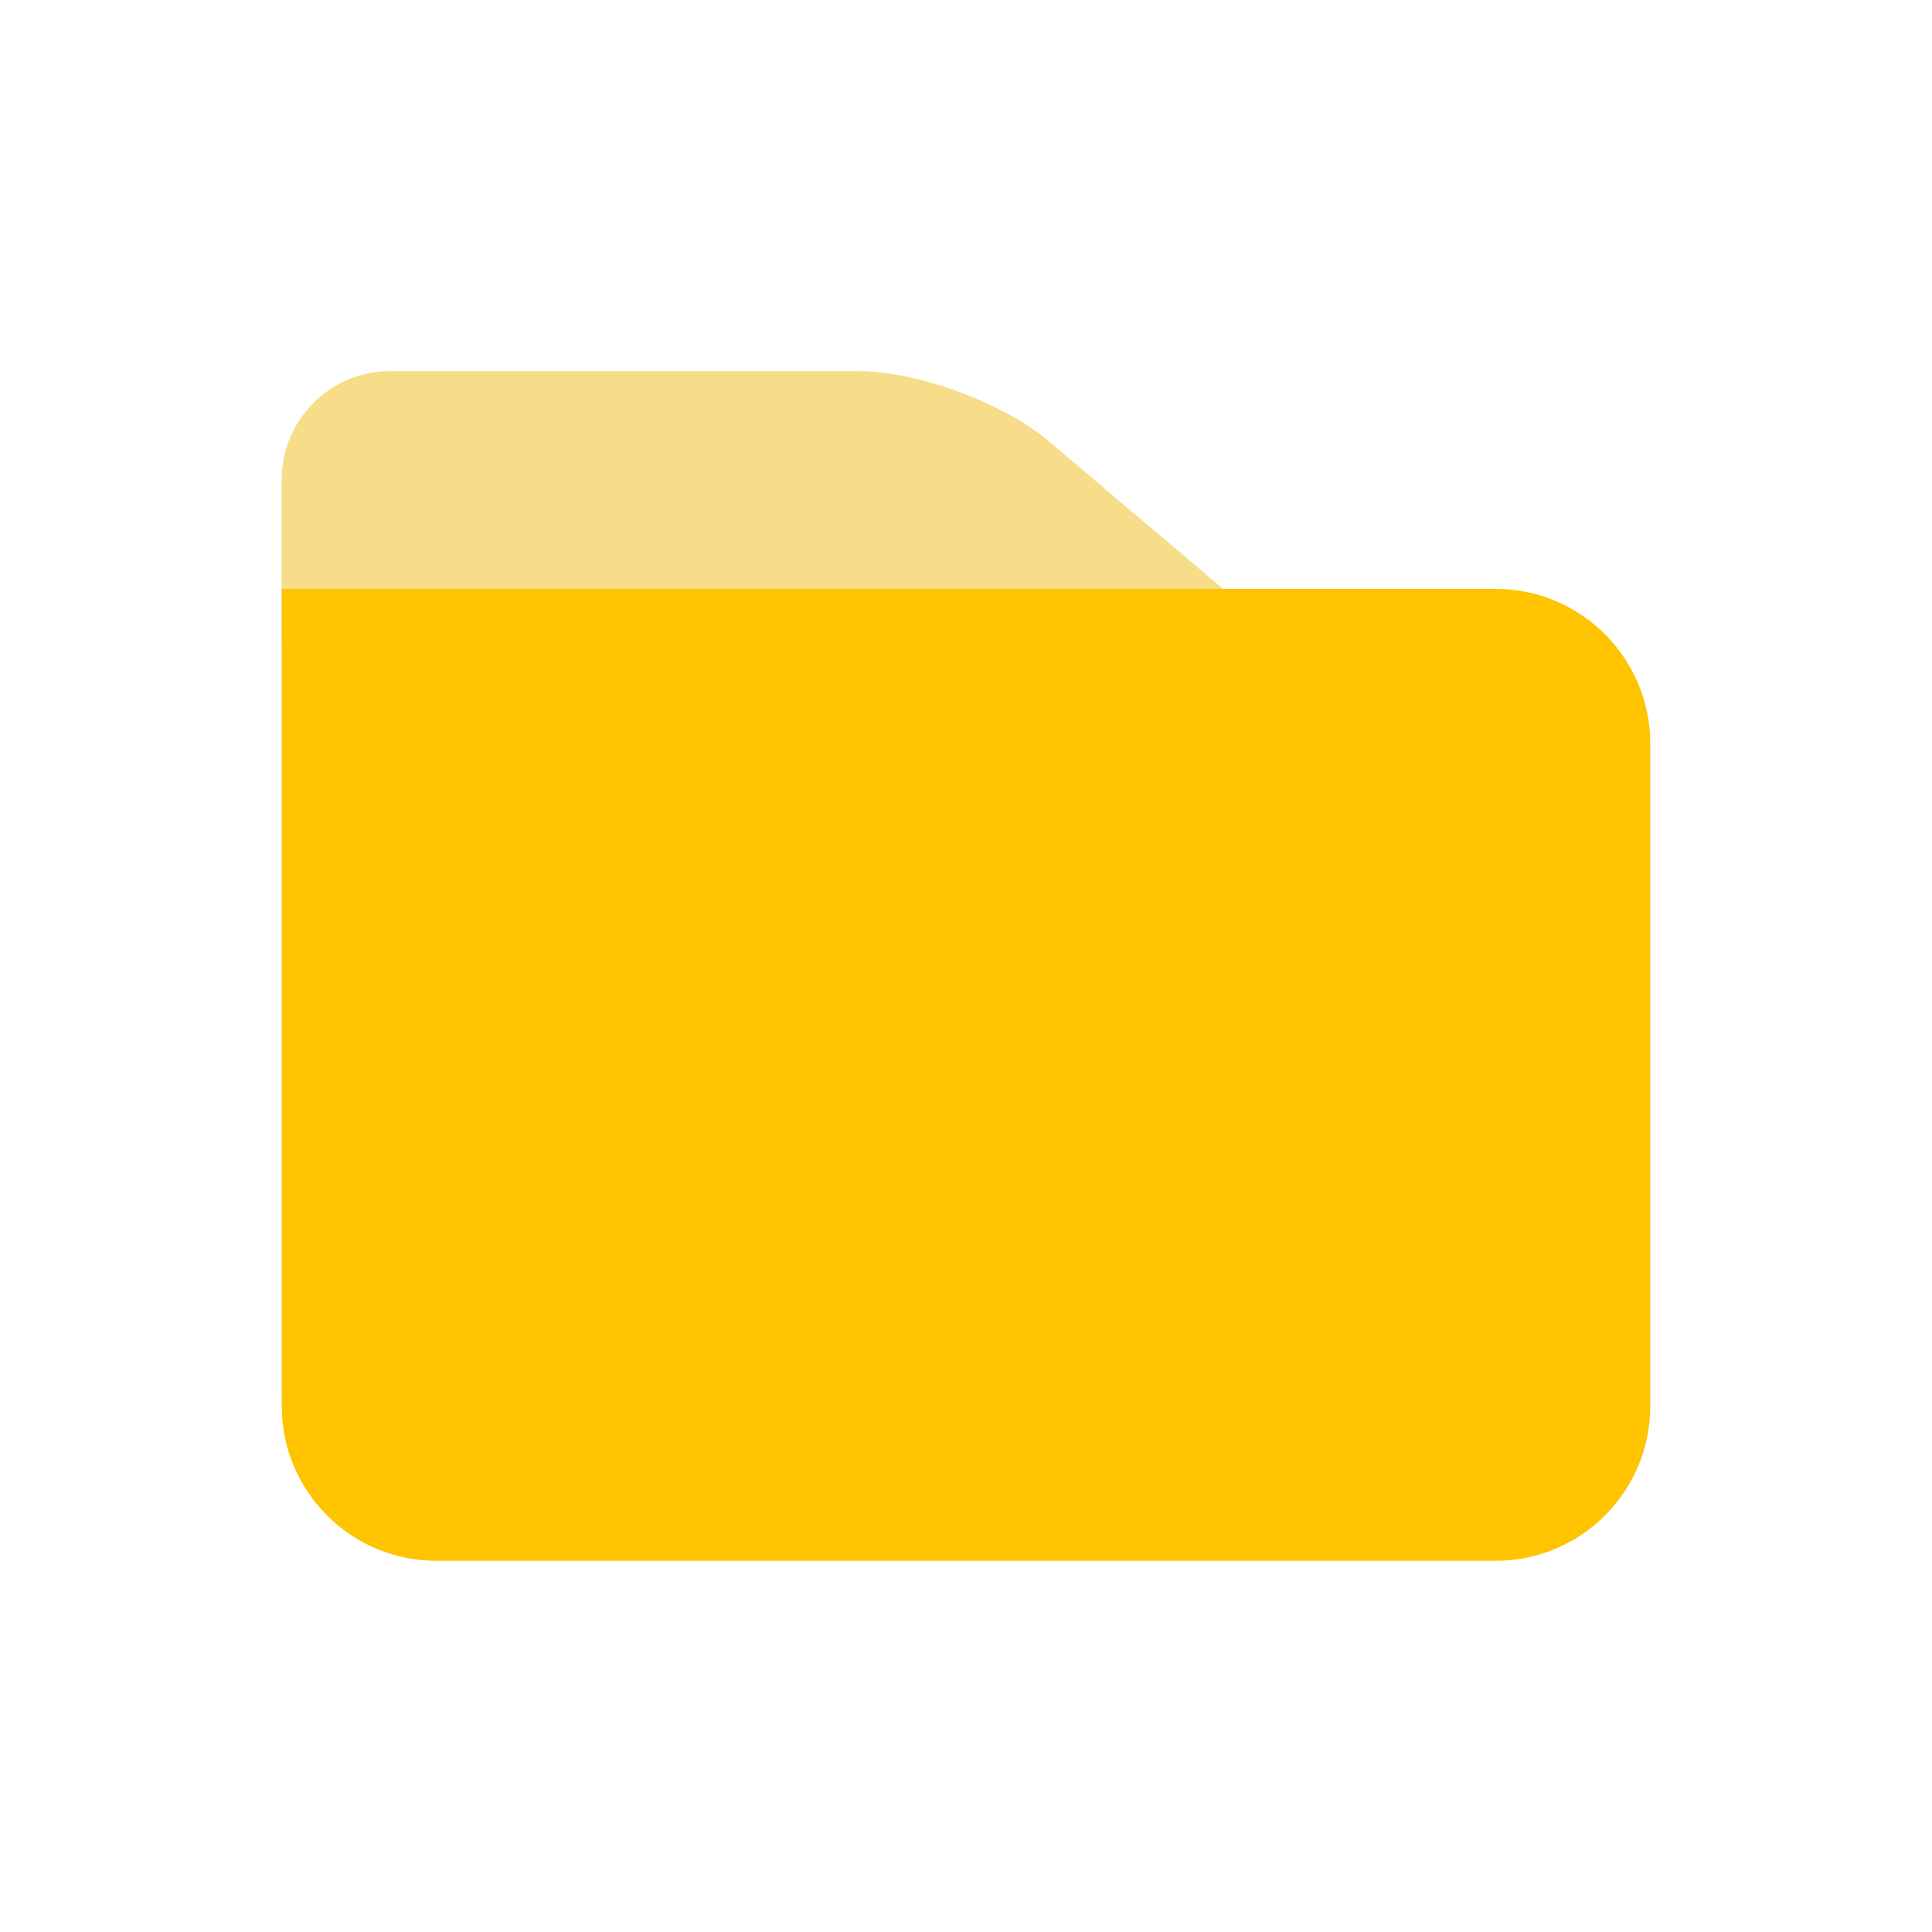
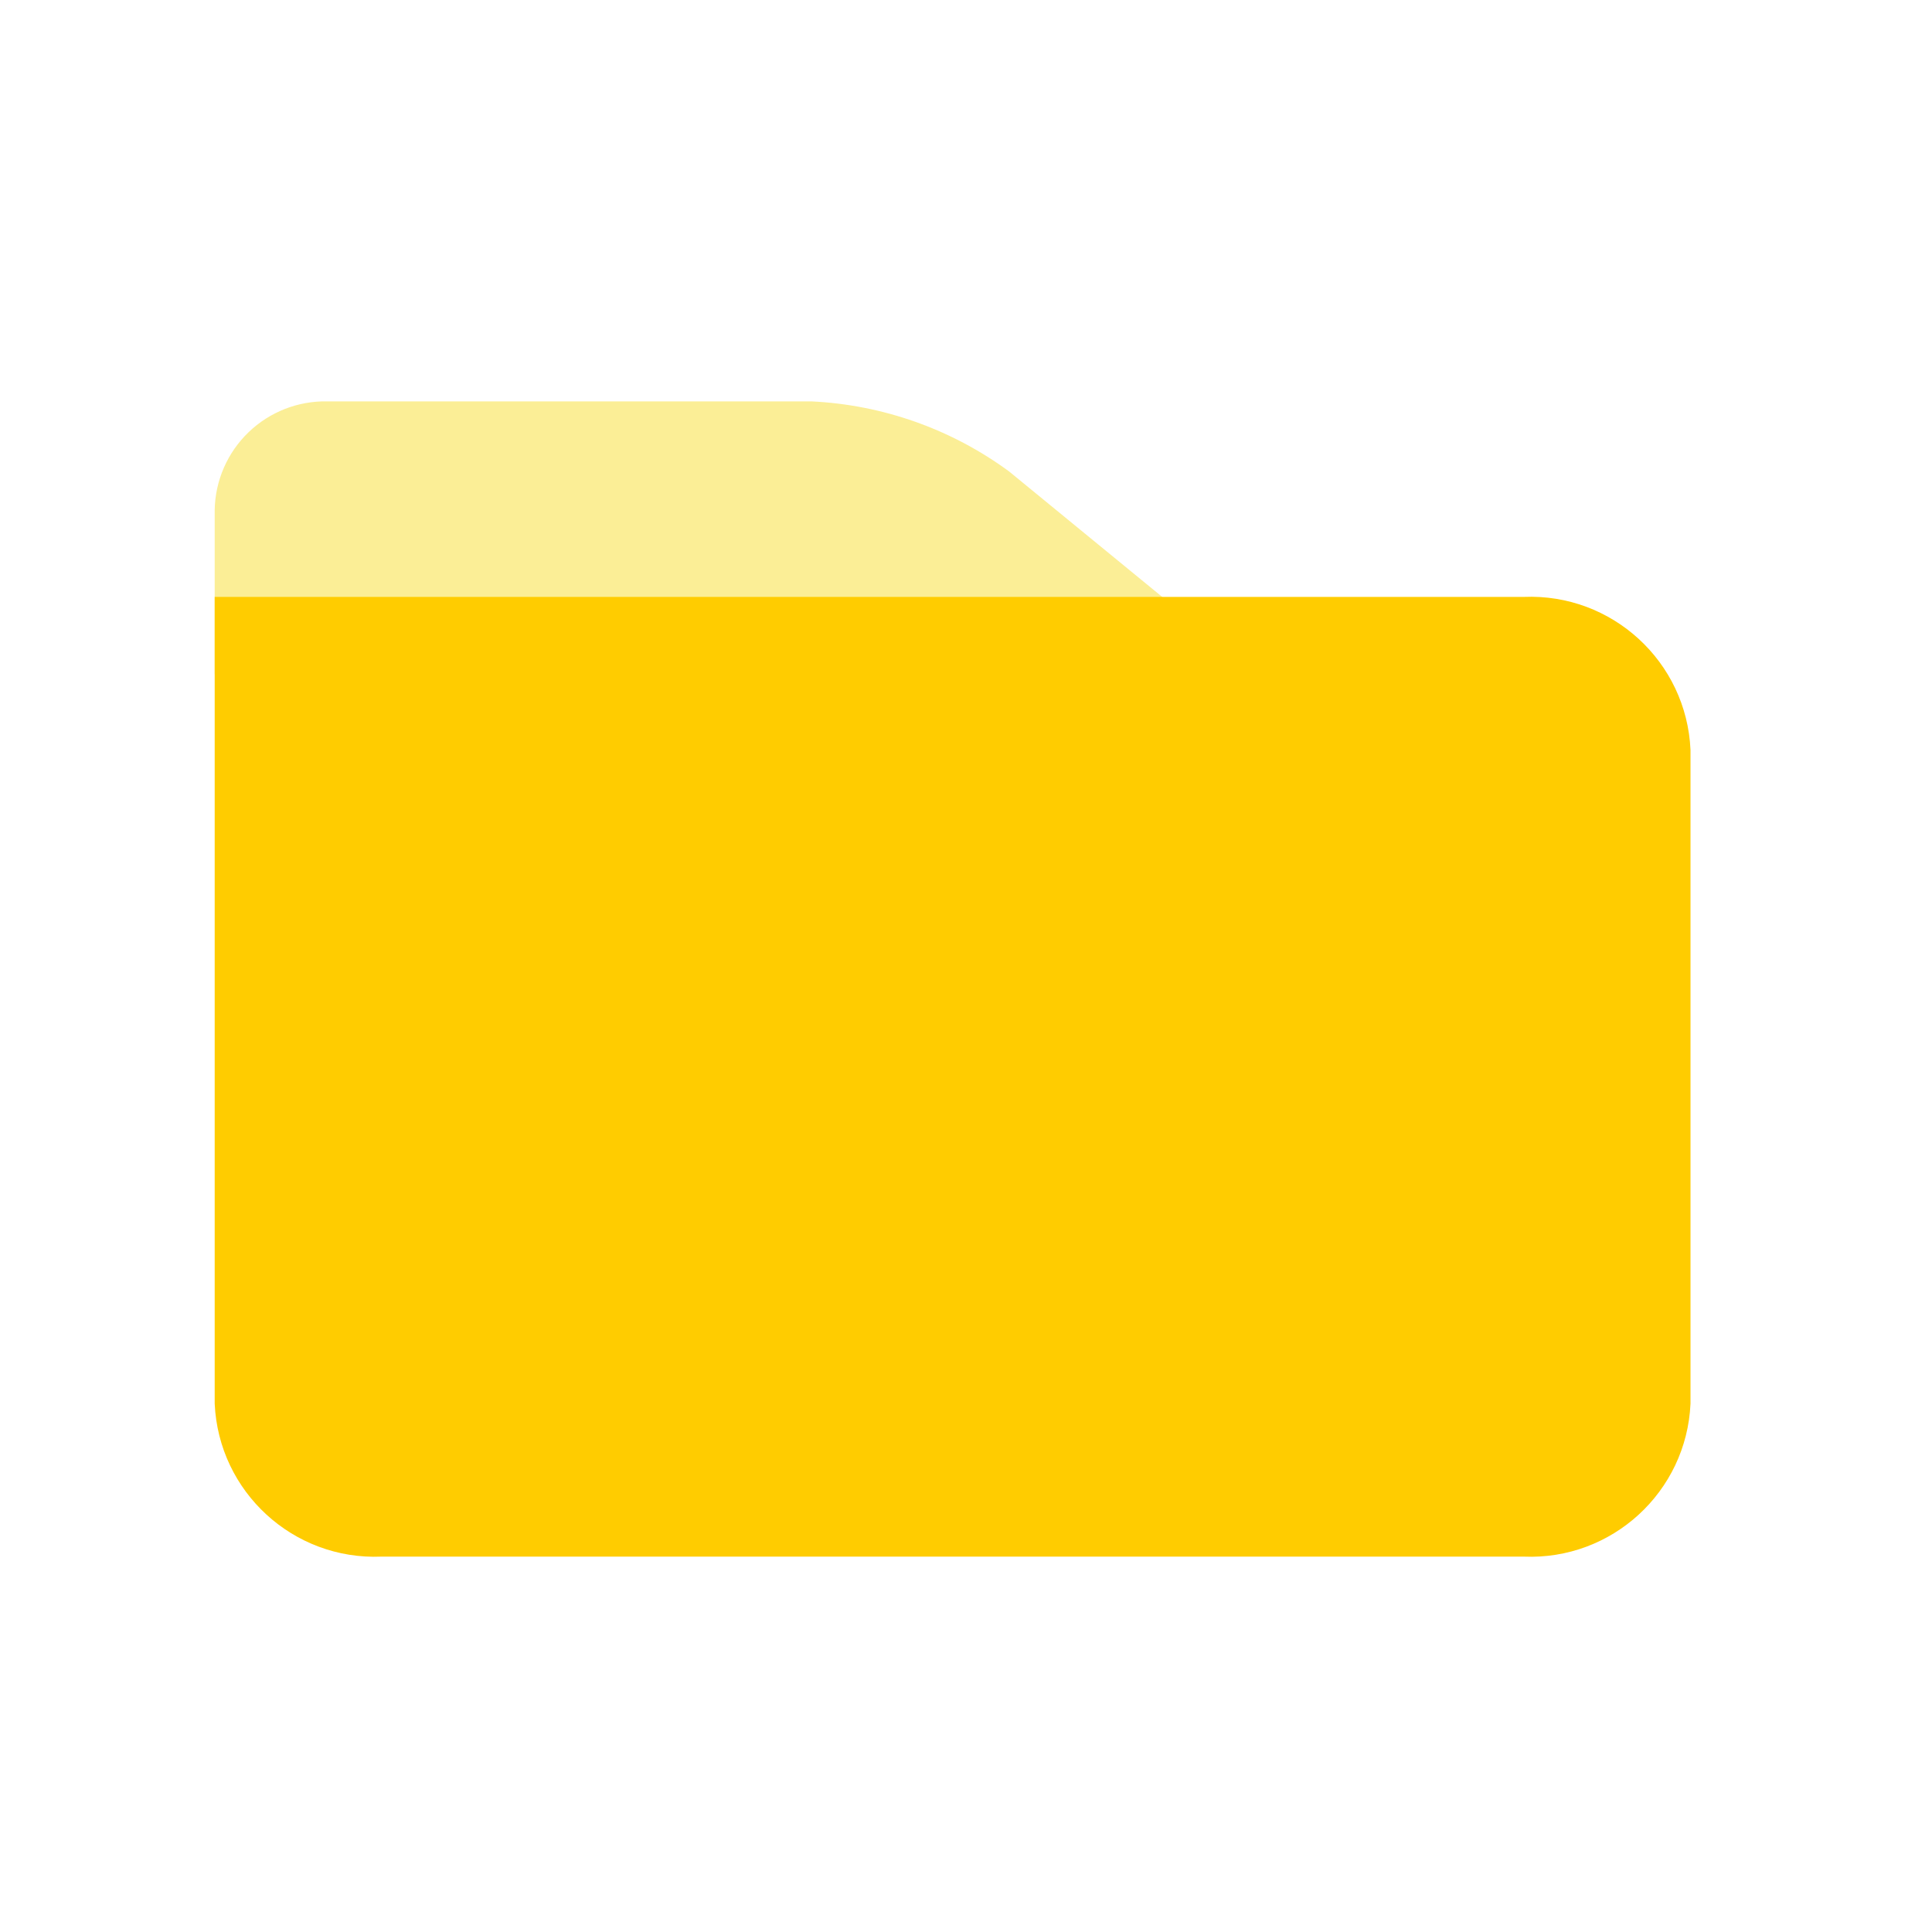
- <svg xmlns="http://www.w3.org/2000/svg" style="isolation:isolate" viewBox="0 0 24 24" width="24" height="24">
-   <path d=" M 4.847 4.611 L 10.653 4.611 C 11.396 4.611 12.461 5.001 13.028 5.482 L 16 8 L 3.5 8 L 3.5 5.958 C 3.5 5.215 4.104 4.611 4.847 4.611 Z " fill="rgb(255,233,160)" />
-   <path d=" M 4.847 4.611 L 10.653 4.611 C 11.396 4.611 12.461 5.001 13.028 5.482 L 16 8 L 3.5 8 L 3.5 5.958 C 3.5 5.215 4.104 4.611 4.847 4.611 Z " fill="rgb(247,221,138)" />
-   <path d=" M 3.5 7.315 L 18.579 7.315 C 19.639 7.315 20.5 8.176 20.5 9.237 L 20.5 17.468 C 20.5 18.528 19.639 19.389 18.579 19.389 L 5.421 19.389 C 4.361 19.389 3.5 18.528 3.5 17.468 L 3.5 7.315 Z " fill="rgb(255,195,0)" />
+ <svg xmlns="http://www.w3.org/2000/svg" width="24" height="24" viewBox="0 0 24 24">
+   <g id="folder_closed" transform="translate(-0.5 -0.611)">
+     <path id="Trazado_48" data-name="Trazado 48" d="M4.9,4.611h6.01a4.509,4.509,0,0,1,2.459.871L16.442,8H3.5V5.959A1.373,1.373,0,0,1,4.9,4.611Z" transform="translate(-0.333 0.986)" fill="#fbee96" />
+     <path id="Trazado_49" data-name="Trazado 49" d="M3.5,7.315H19.761a1.991,1.991,0,0,1,2.072,1.9v8.122a1.991,1.991,0,0,1-2.072,1.9H5.572a1.991,1.991,0,0,1-2.072-1.9Z" transform="translate(-0.333 0.711)" fill="#fc0" />
+     <rect id="spacer" width="24" height="24" transform="translate(0.5 0.611)" fill="none" />
+   </g>
</svg>
